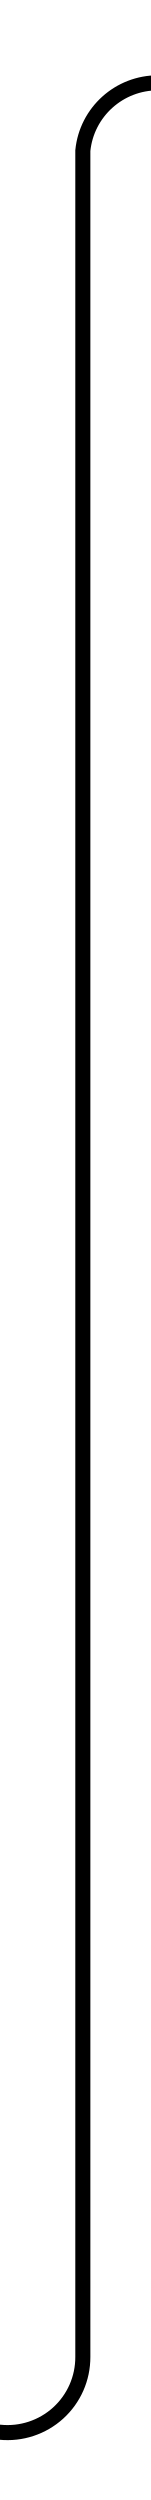
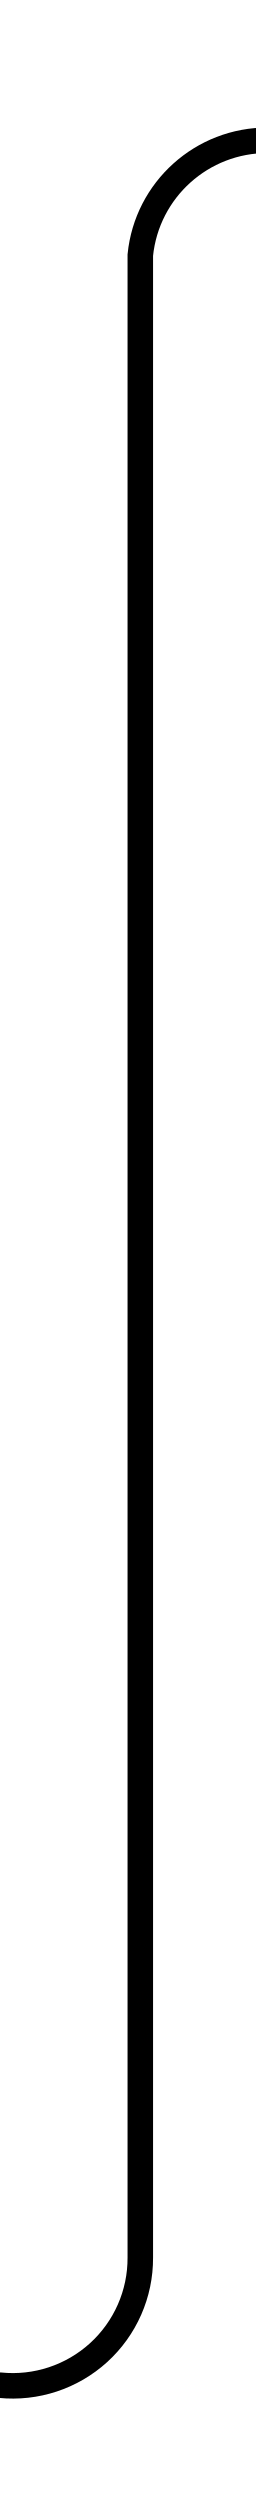
- <svg xmlns="http://www.w3.org/2000/svg" version="1.1" width="10px" height="166px" preserveAspectRatio="xMidYMin meet" viewBox="1426 42  8 166">
-   <path d="M 1389 203.5  L 1425 203.5  A 5 5 0 0 0 1430.5 198.5 L 1430.5 52  A 5 5 0 0 1 1435.5 47.5 L 1481 47.5  " stroke-width="1" stroke="#000000" fill="none" />
-   <path d="M 1391 200.5  A 3 3 0 0 0 1388 203.5 A 3 3 0 0 0 1391 206.5 A 3 3 0 0 0 1394 203.5 A 3 3 0 0 0 1391 200.5 Z " fill-rule="nonzero" fill="#000000" stroke="none" />
+ <svg xmlns="http://www.w3.org/2000/svg" version="1.1" width="10px" height="98px" preserveAspectRatio="xMidYMin meet" viewBox="1446 397  8 98">
+   <path d="M 1425 490.5  L 1445 490.5  A 5 5 0 0 0 1450.5 485.5 L 1450.5 407  A 5 5 0 0 1 1455.5 402.5 L 1479 402.5  " stroke-width="1" stroke="#000000" fill="none" />
+   <path d="M 1427 487.5  A 3 3 0 0 0 1424 490.5 A 3 3 0 0 0 1427 493.5 A 3 3 0 0 0 1430 490.5 A 3 3 0 0 0 1427 487.5 Z " fill-rule="nonzero" fill="#000000" stroke="none" />
</svg>
